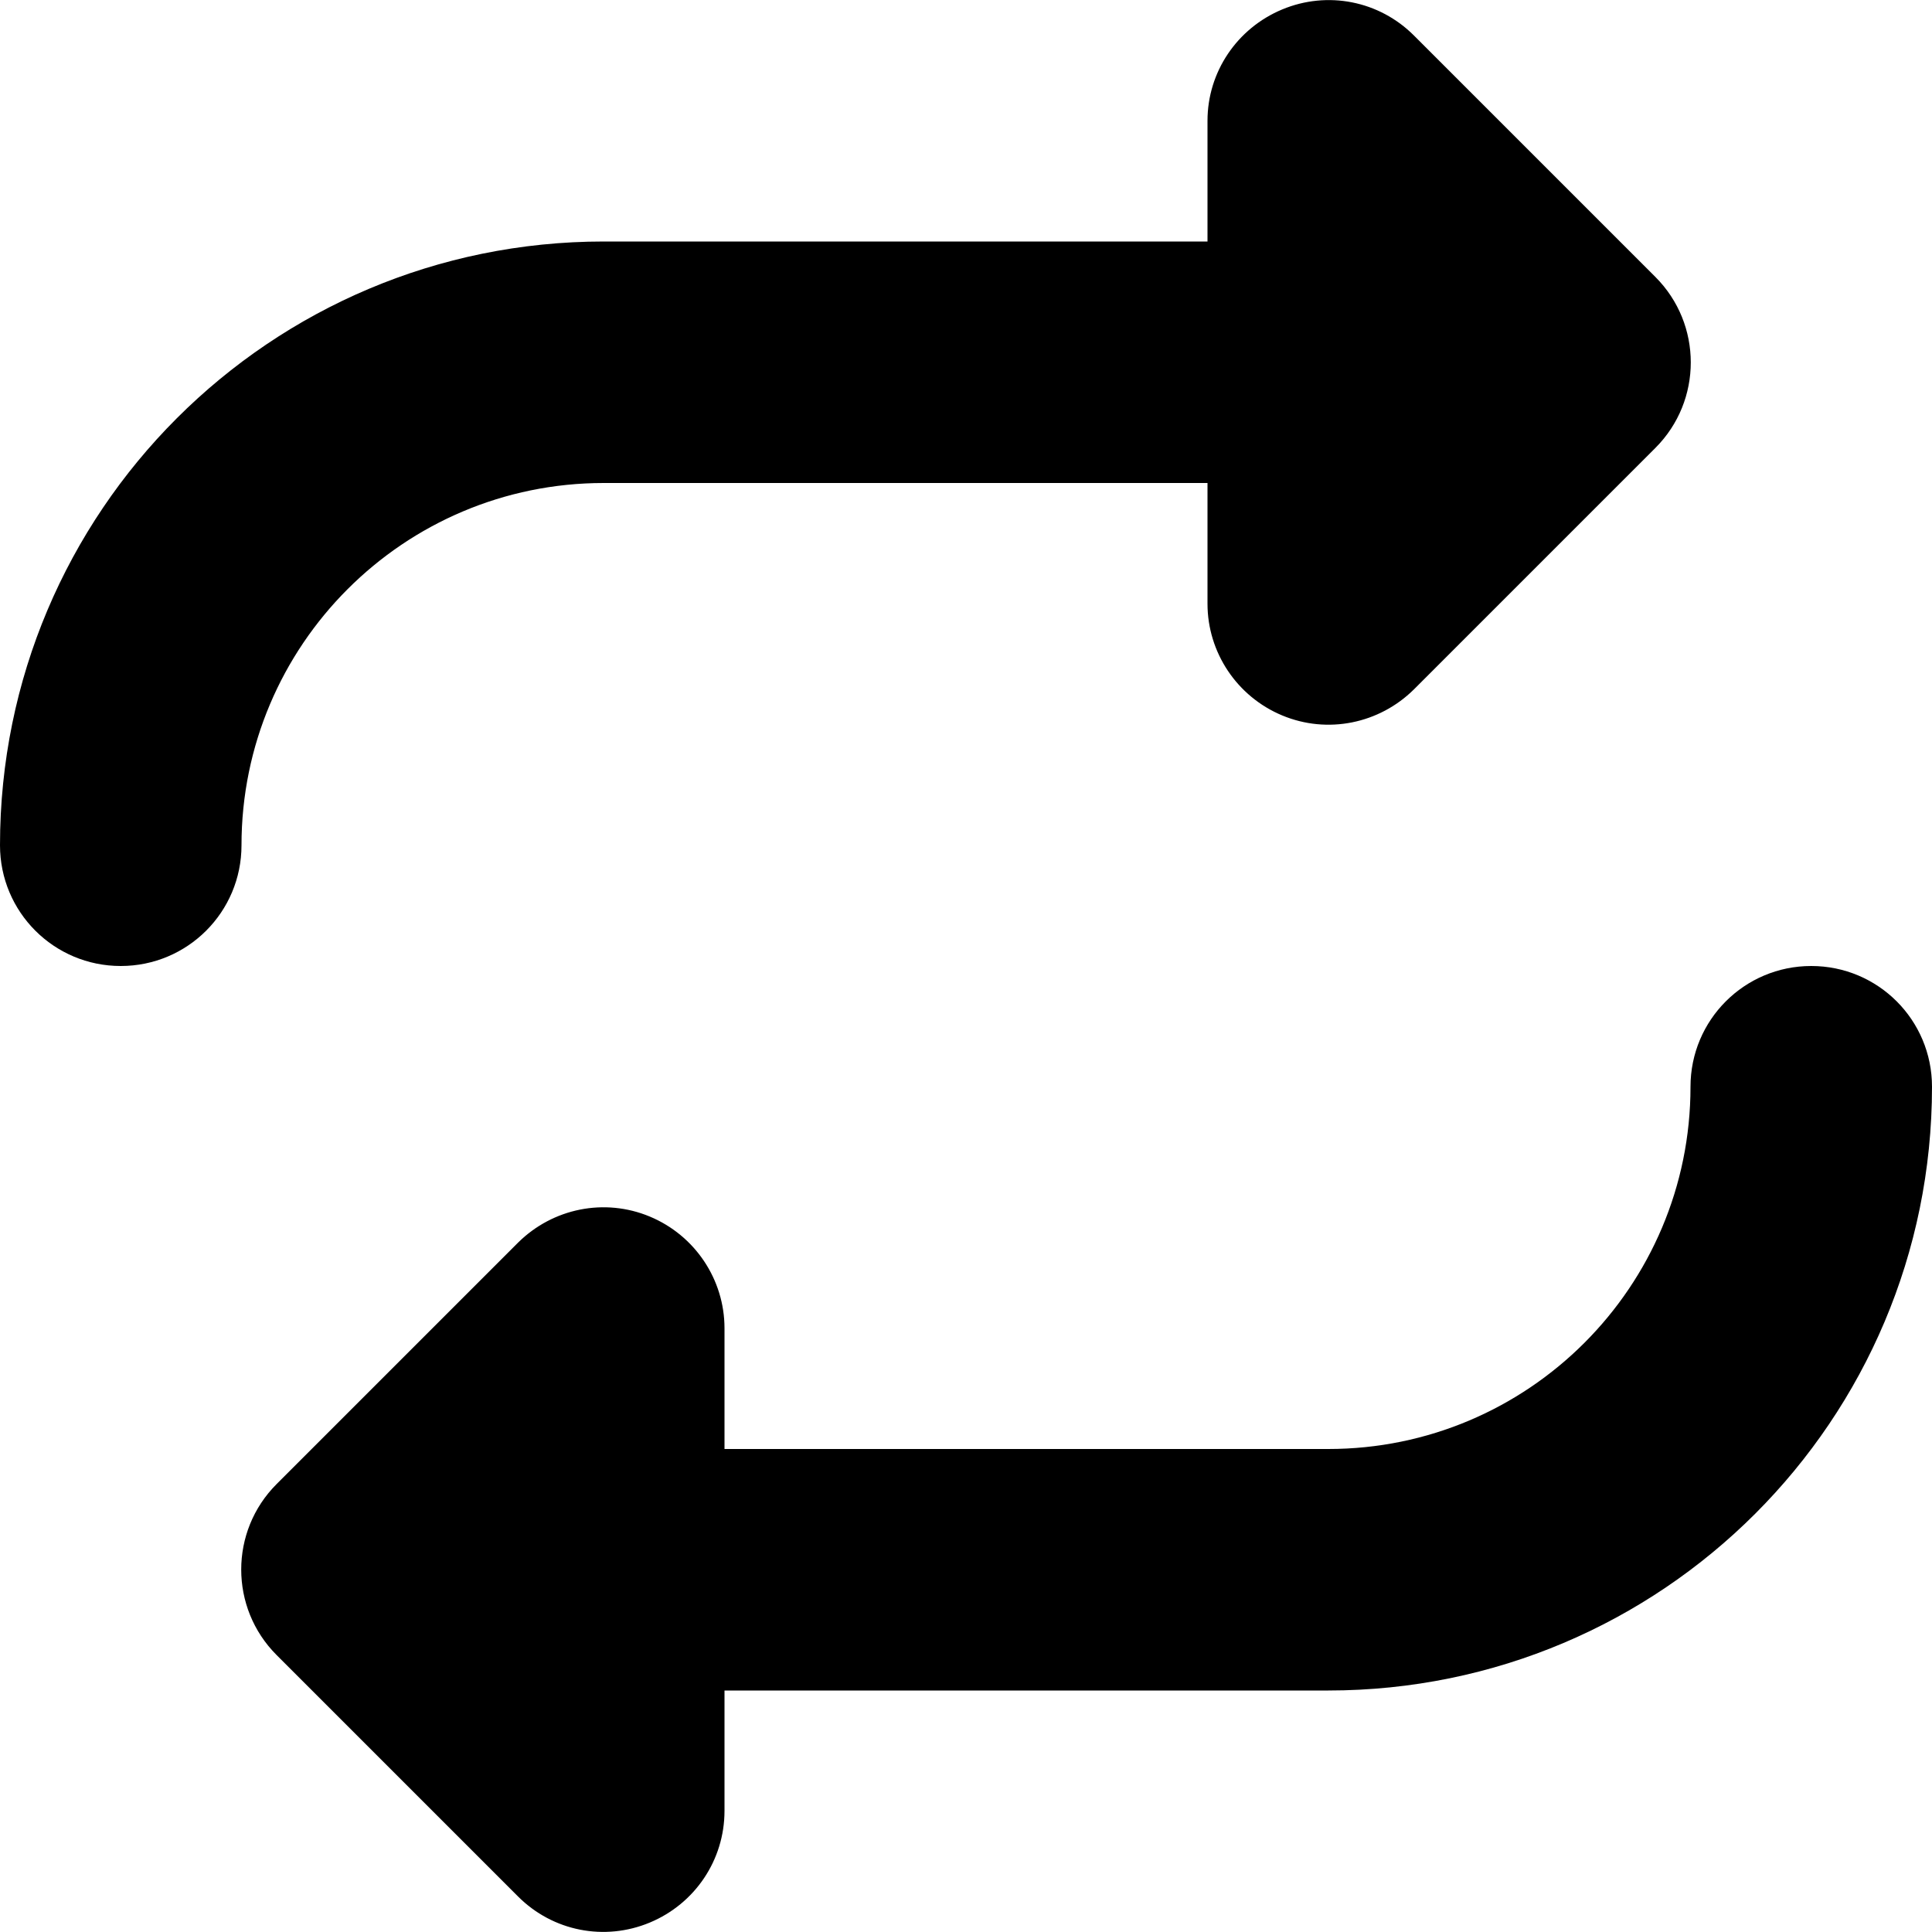
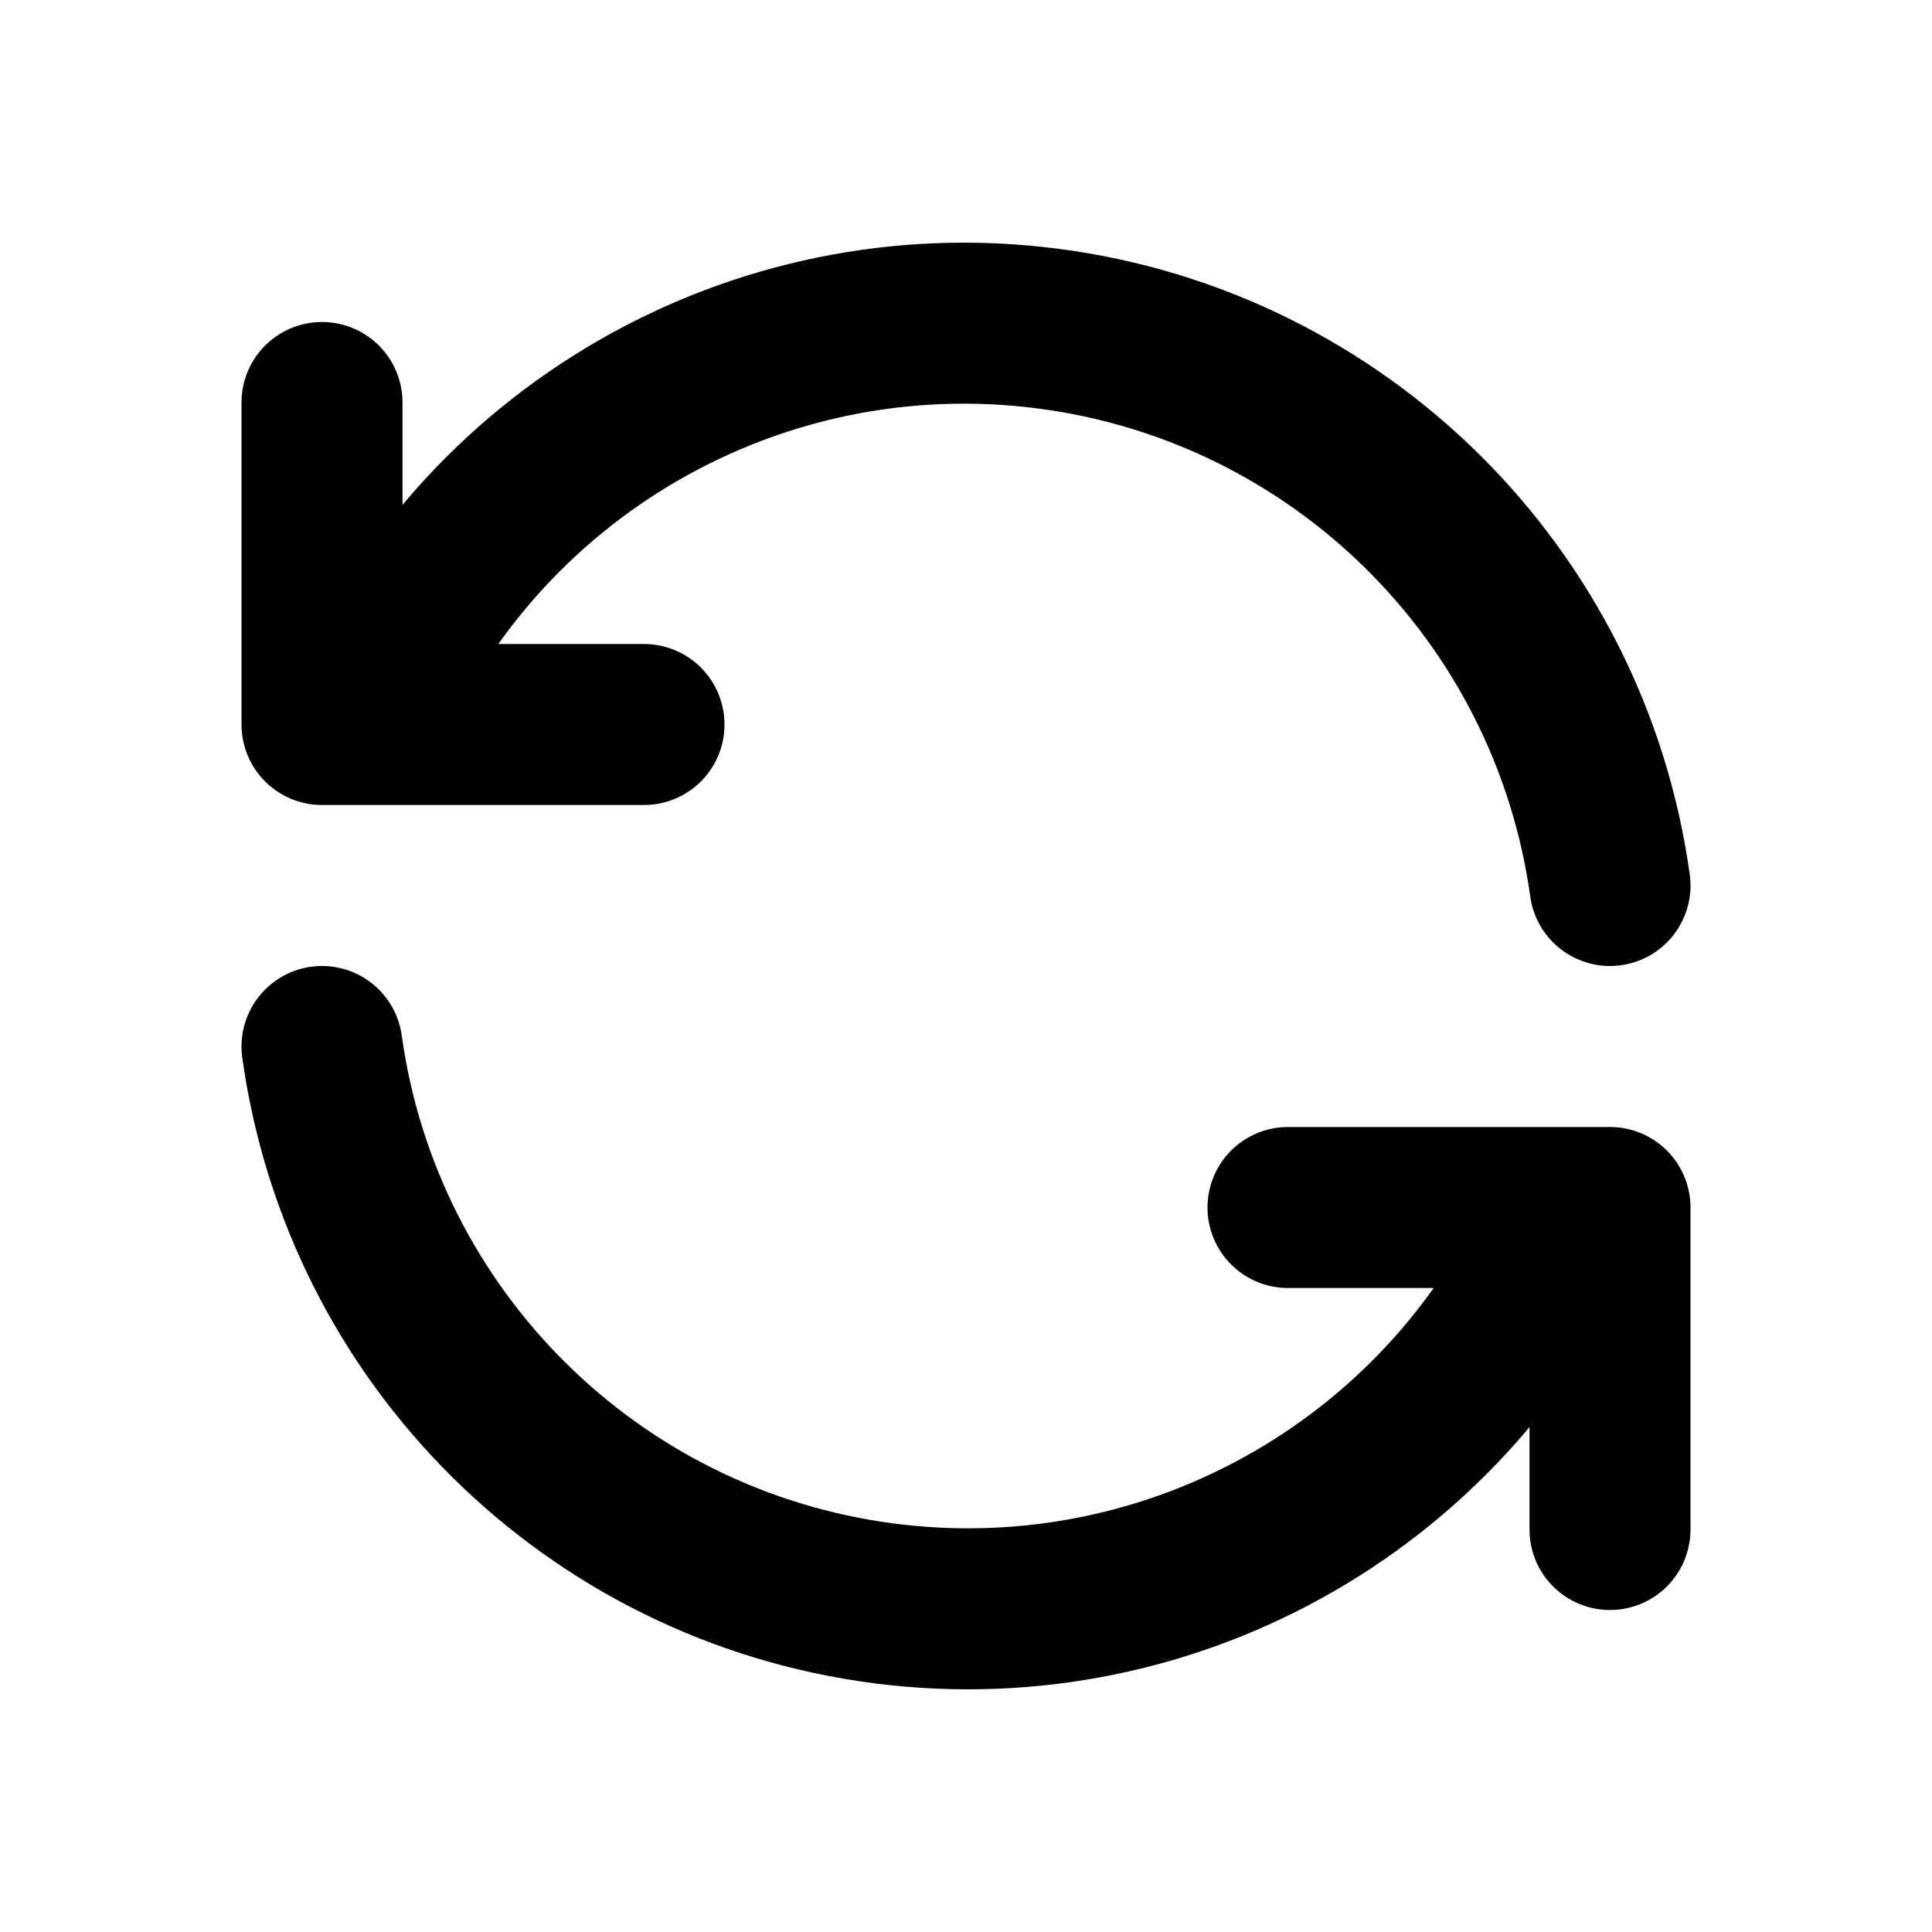
- <svg xmlns="http://www.w3.org/2000/svg" viewBox="0 0 512 512">
-   <path d="M0 224c0 17.7 14.3 32 32 32s32-14.3 32-32c0-53 43-96 96-96H320v32c0 12.9 7.8 24.6 19.8 29.6s25.7 2.2 34.9-6.9l64-64c12.5-12.5 12.5-32.8 0-45.3l-64-64c-9.2-9.2-22.9-11.9-34.9-6.9S320 19.1 320 32V64H160C71.6 64 0 135.6 0 224zm512 64c0-17.7-14.3-32-32-32s-32 14.3-32 32c0 53-43 96-96 96H192V352c0-12.9-7.8-24.6-19.8-29.6s-25.7-2.2-34.9 6.9l-64 64c-12.5 12.5-12.5 32.8 0 45.3l64 64c9.2 9.2 22.9 11.9 34.9 6.9s19.8-16.6 19.8-29.6V448H352c88.4 0 160-71.6 160-160z" />
+ <svg xmlns="http://www.w3.org/2000/svg" width="24" height="24" viewBox="0 0 24 24" stroke-width="2" stroke="currentColor" fill="none" stroke-linecap="round" stroke-linejoin="round">
+   <path d="M20 11a8.1 8.1 0 0 0 -15.5 -2m-.5 -4v4h4" />
+   <path d="M4 13a8.1 8.1 0 0 0 15.5 2m.5 4v-4h-4" />
</svg>
